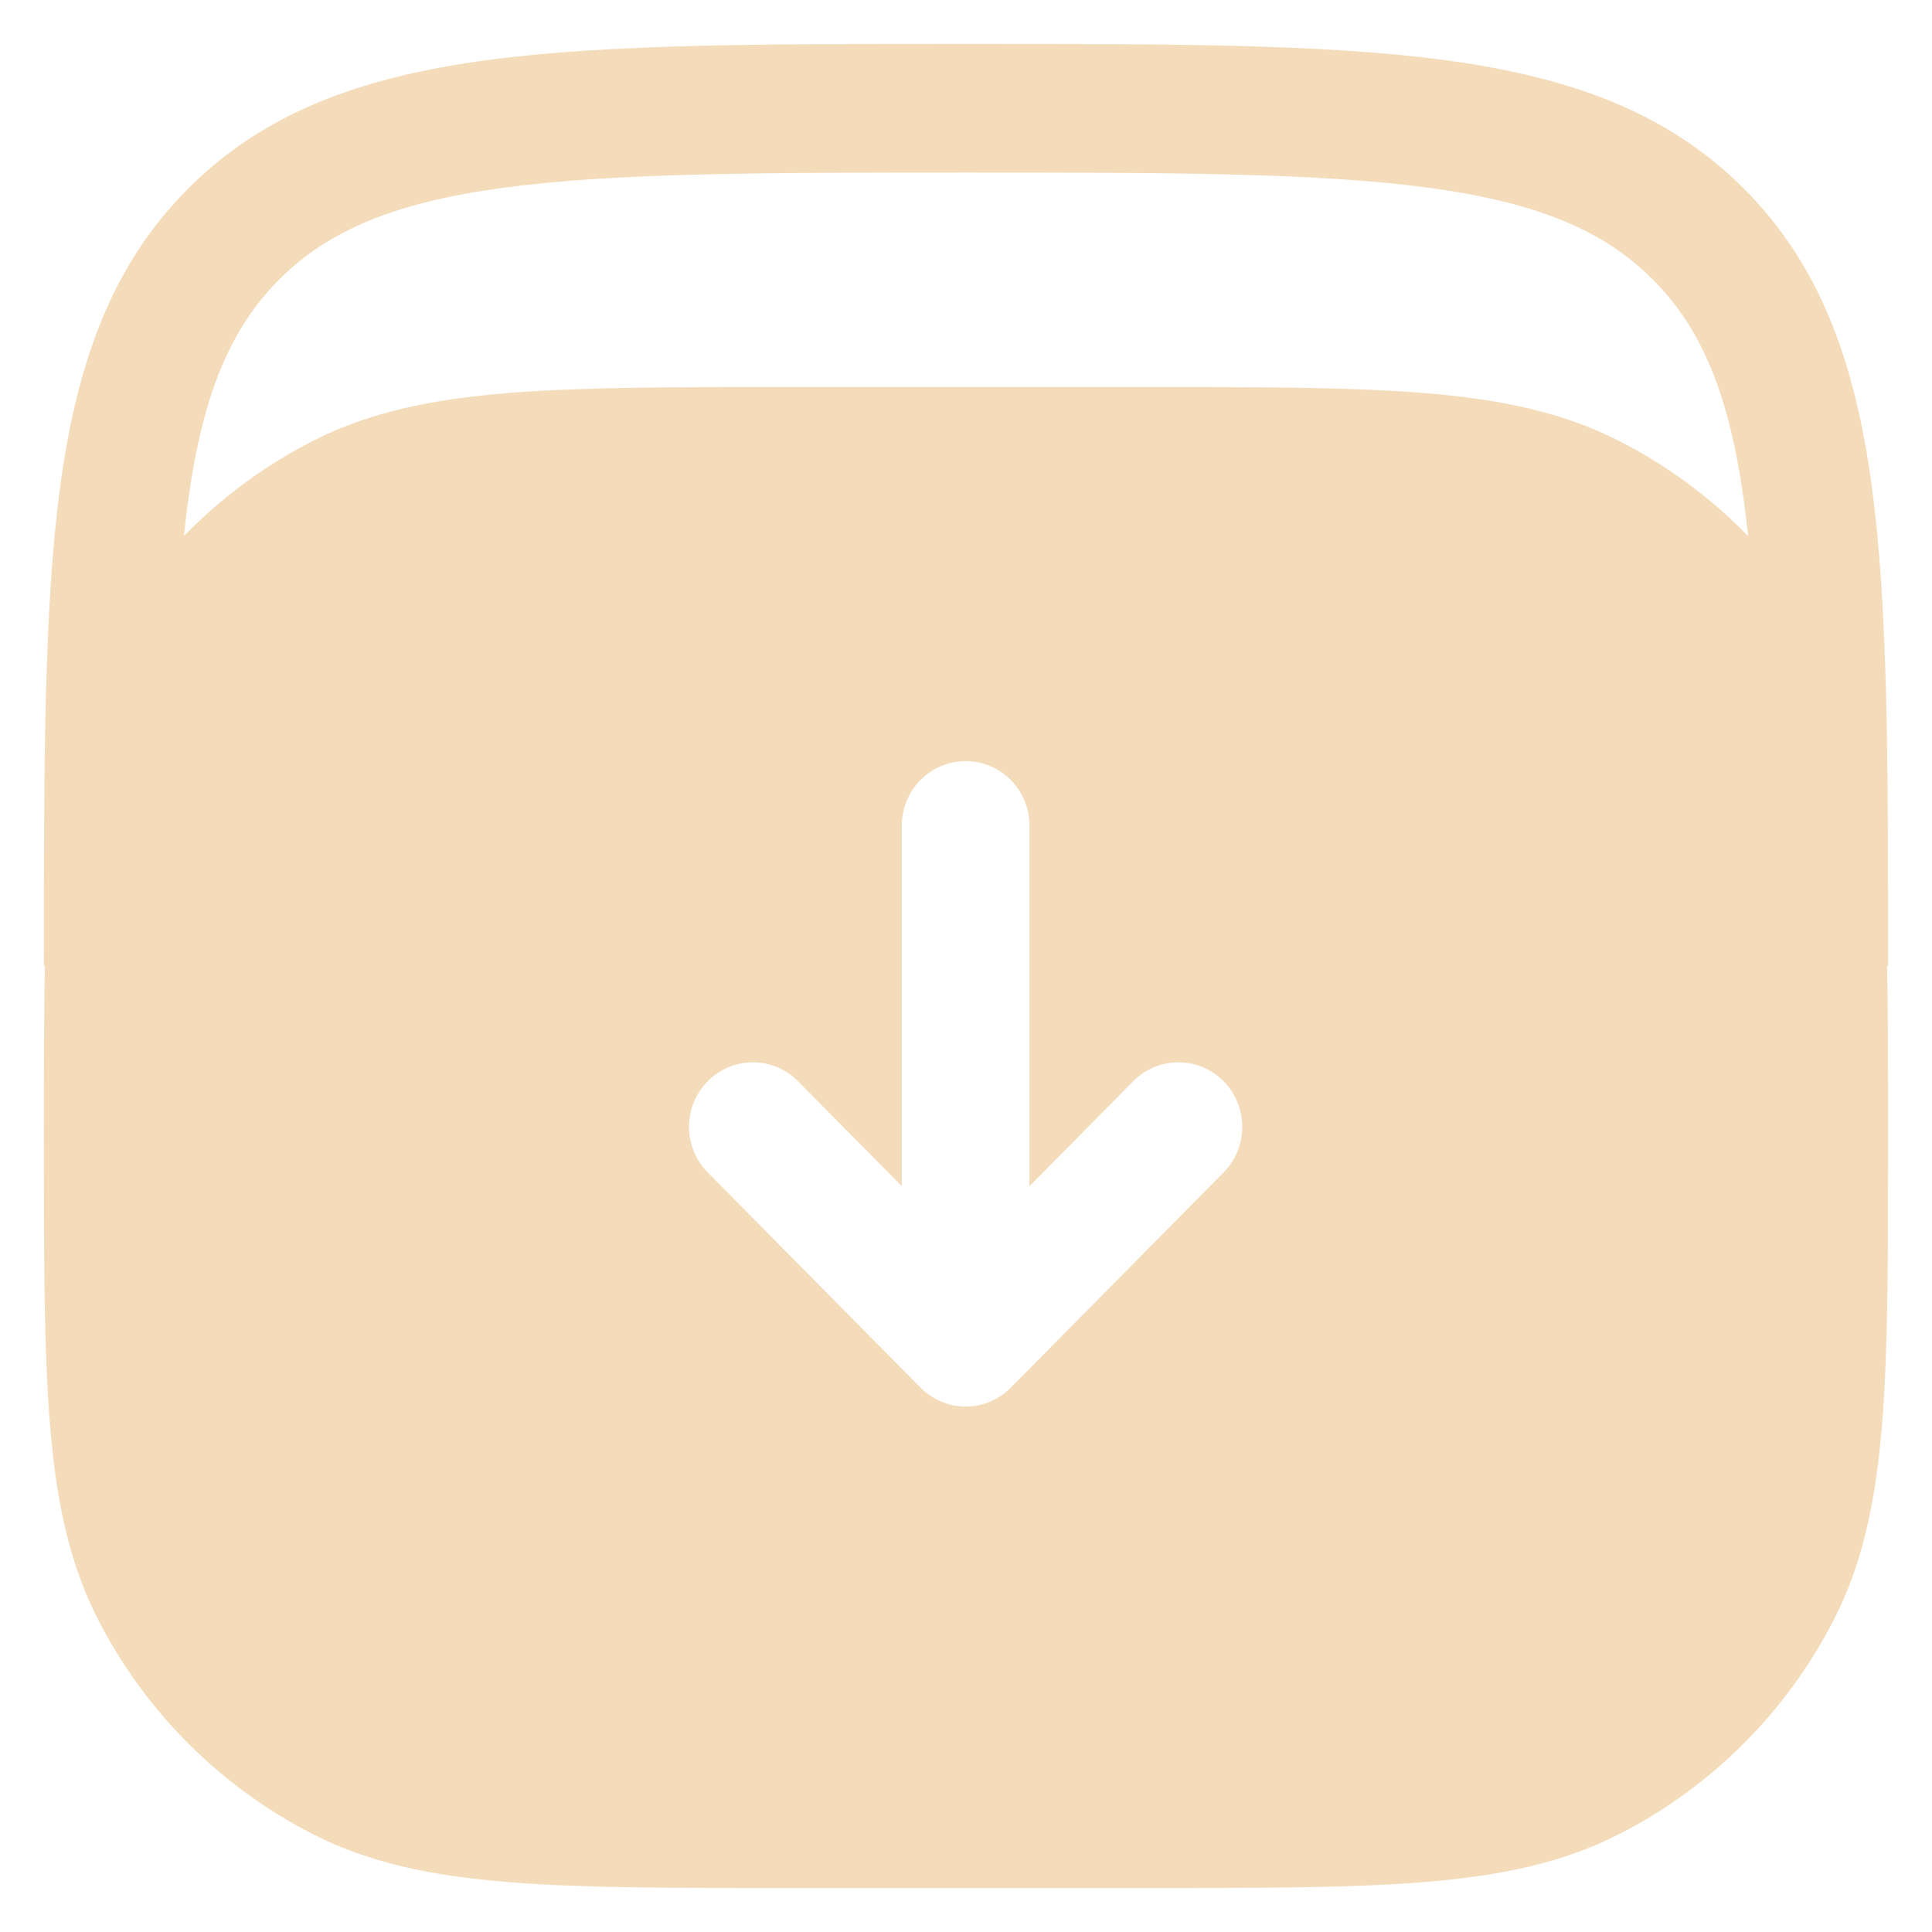
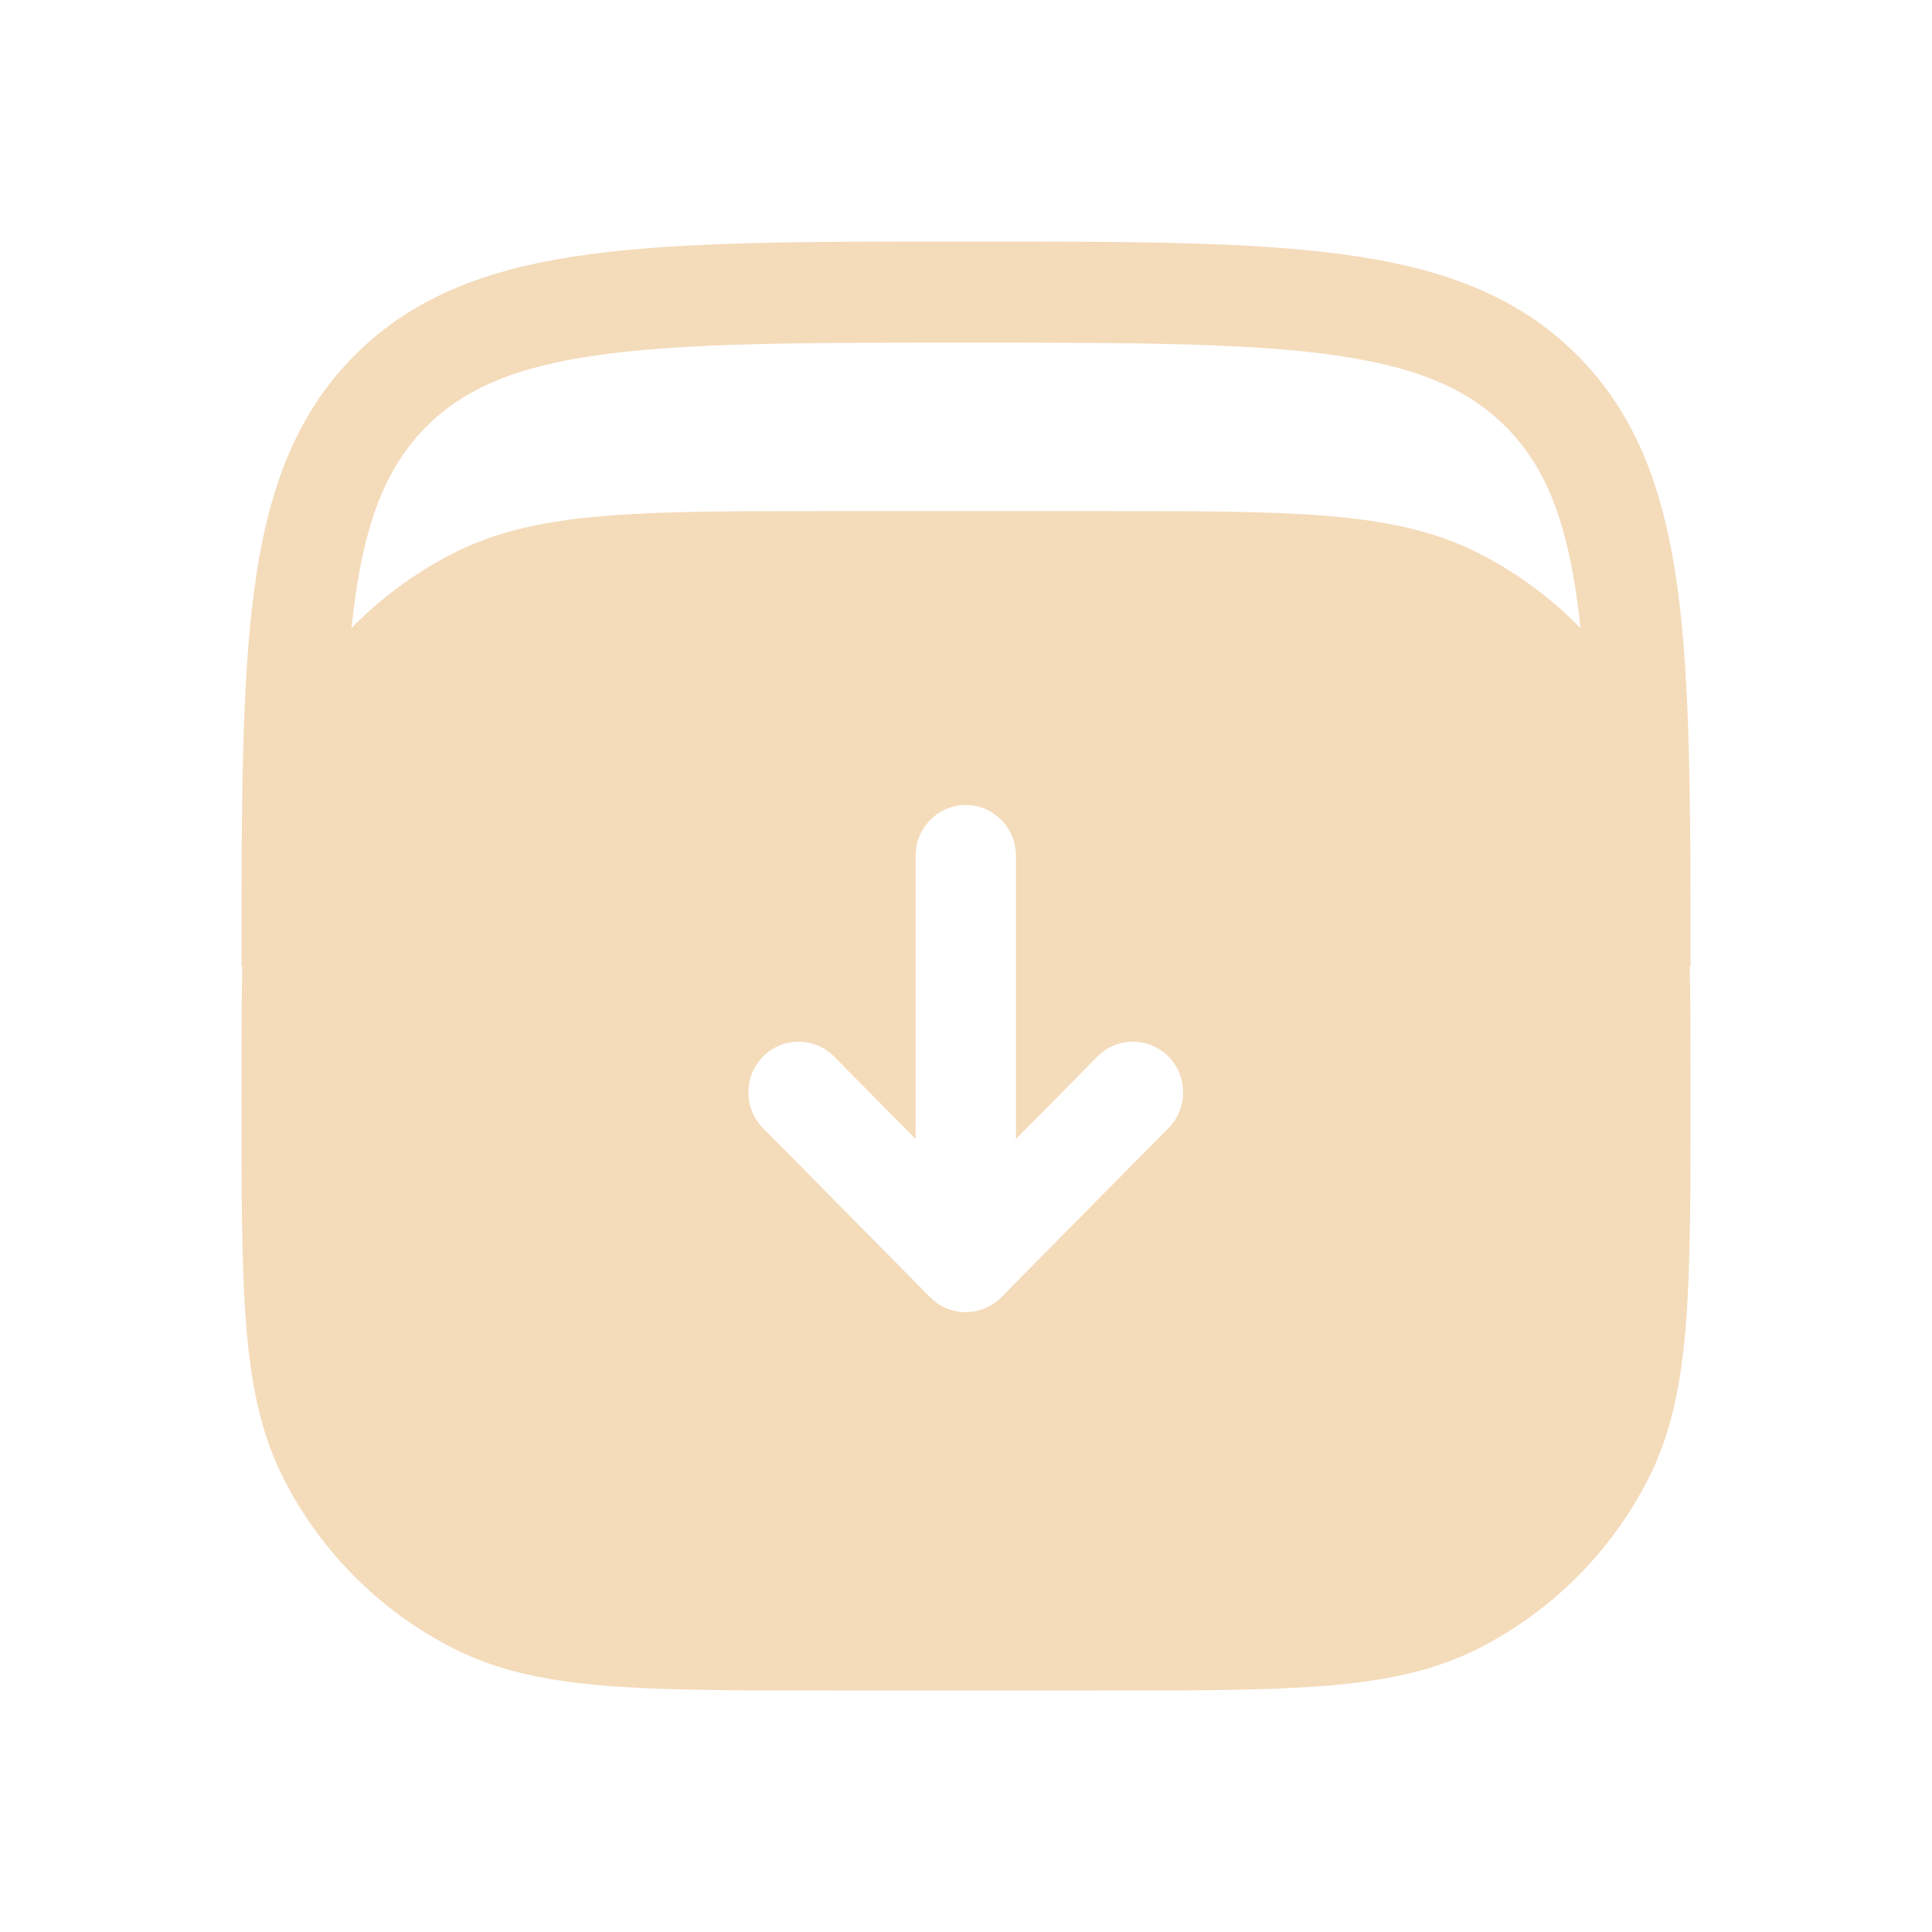
- <svg xmlns="http://www.w3.org/2000/svg" width="22" height="22" viewBox="0 0 22 22" fill="none">
-   <path fill-rule="evenodd" clip-rule="evenodd" d="M10.944 0.5H11.056H11.056C13.311 0.5 15.078 0.5 16.456 0.685C17.867 0.875 18.981 1.271 19.855 2.145C20.729 3.019 21.125 4.132 21.315 5.544C21.5 6.922 21.5 8.689 21.5 10.944V11H21.489C21.5 11.565 21.5 12.202 21.5 12.921V12.986C21.5 14.326 21.5 15.377 21.431 16.221C21.361 17.08 21.215 17.791 20.888 18.433C20.349 19.49 19.49 20.349 18.433 20.888C17.791 21.215 17.08 21.361 16.221 21.431C15.377 21.5 14.326 21.5 12.986 21.5H9.014C7.674 21.5 6.623 21.5 5.779 21.431C4.92 21.361 4.209 21.215 3.567 20.888C2.51 20.349 1.651 19.49 1.112 18.433C0.785 17.791 0.639 17.08 0.569 16.221C0.5 15.377 0.5 14.326 0.5 12.987V12.986V12.921C0.5 12.201 0.5 11.565 0.511 11H0.5V10.944V10.944C0.5 8.689 0.5 6.922 0.685 5.544C0.875 4.132 1.271 3.019 2.145 2.145C3.019 1.271 4.132 0.875 5.544 0.685C6.922 0.5 8.689 0.5 10.944 0.5H10.944ZM2.094 6.104C2.52 5.667 3.016 5.299 3.567 5.019C4.209 4.692 4.92 4.546 5.779 4.476C6.623 4.407 7.674 4.407 9.013 4.407H9.014H12.986H12.987C14.326 4.407 15.377 4.407 16.221 4.476C17.08 4.546 17.791 4.692 18.433 5.019C18.984 5.299 19.48 5.667 19.906 6.104C19.893 5.978 19.878 5.857 19.863 5.739C19.695 4.49 19.375 3.737 18.819 3.181C18.263 2.625 17.51 2.305 16.261 2.137C14.991 1.967 13.323 1.965 11 1.965C8.677 1.965 7.009 1.967 5.739 2.137C4.49 2.305 3.737 2.625 3.181 3.181C2.625 3.737 2.305 4.49 2.137 5.739C2.122 5.857 2.107 5.978 2.094 6.104ZM10.996 16.017C11.189 16.017 11.374 15.939 11.51 15.801L13.933 13.351C14.217 13.064 14.217 12.599 13.933 12.312C13.649 12.025 13.189 12.025 12.905 12.312L11.723 13.507V9.402C11.723 8.996 11.398 8.667 10.996 8.667C10.595 8.667 10.269 8.996 10.269 9.402V13.507L9.087 12.312C8.803 12.025 8.343 12.025 8.059 12.312C7.775 12.599 7.775 13.064 8.059 13.351L10.482 15.801C10.619 15.939 10.804 16.017 10.996 16.017Z" fill="#F4DBBA" />
+ <svg xmlns="http://www.w3.org/2000/svg" width="24" height="24" viewBox="0 0 24 24" fill="none">
+   <path fill-rule="evenodd" clip-rule="evenodd" d="M11.952 3H12.048H12.048C13.981 3 15.495 3 16.677 3.159C17.886 3.321 18.841 3.661 19.59 4.41C20.339 5.159 20.678 6.114 20.841 7.323C21 8.505 21 10.019 21 11.952V12H20.991C21 12.485 21 13.03 21 13.646V13.703C21 14.851 21 15.751 20.941 16.475C20.881 17.212 20.756 17.82 20.475 18.372C20.014 19.277 19.277 20.014 18.372 20.475C17.82 20.756 17.212 20.881 16.475 20.941C15.751 21 14.851 21 13.703 21H10.297C9.149 21 8.249 21 7.525 20.941C6.788 20.881 6.179 20.756 5.628 20.475C4.723 20.014 3.986 19.277 3.525 18.372C3.244 17.82 3.119 17.212 3.059 16.475C3 15.751 3 14.851 3 13.703V13.703V13.646C3 13.03 3 12.485 3.009 12H3V11.952V11.952C3 10.019 3 8.505 3.159 7.323C3.321 6.114 3.661 5.159 4.41 4.41C5.159 3.661 6.114 3.321 7.323 3.159C8.505 3 10.019 3 11.952 3H11.952ZM4.366 7.803C4.731 7.429 5.157 7.114 5.628 6.874C6.179 6.593 6.788 6.468 7.525 6.408C8.249 6.349 9.149 6.349 10.297 6.349H10.297H13.703H13.703C14.851 6.349 15.751 6.349 16.475 6.408C17.212 6.468 17.82 6.593 18.372 6.874C18.843 7.114 19.269 7.429 19.634 7.803C19.622 7.696 19.61 7.592 19.596 7.49C19.453 6.42 19.179 5.775 18.702 5.298C18.225 4.821 17.58 4.547 16.509 4.403C15.421 4.257 13.991 4.256 12 4.256C10.009 4.256 8.579 4.257 7.49 4.403C6.42 4.547 5.775 4.821 5.298 5.298C4.821 5.775 4.547 6.42 4.403 7.49C4.39 7.592 4.378 7.696 4.366 7.803ZM11.997 16.3C12.162 16.3 12.321 16.234 12.437 16.116L14.514 14.015C14.758 13.769 14.758 13.371 14.514 13.124C14.271 12.879 13.877 12.879 13.633 13.124L12.62 14.149V10.63C12.62 10.282 12.341 10 11.997 10C11.653 10 11.374 10.282 11.374 10.63V14.149L10.361 13.124C10.117 12.879 9.723 12.879 9.479 13.124C9.236 13.371 9.236 13.769 9.479 14.015L11.556 16.116C11.673 16.234 11.832 16.3 11.997 16.3Z" fill="#F4DBBA" />
</svg>
